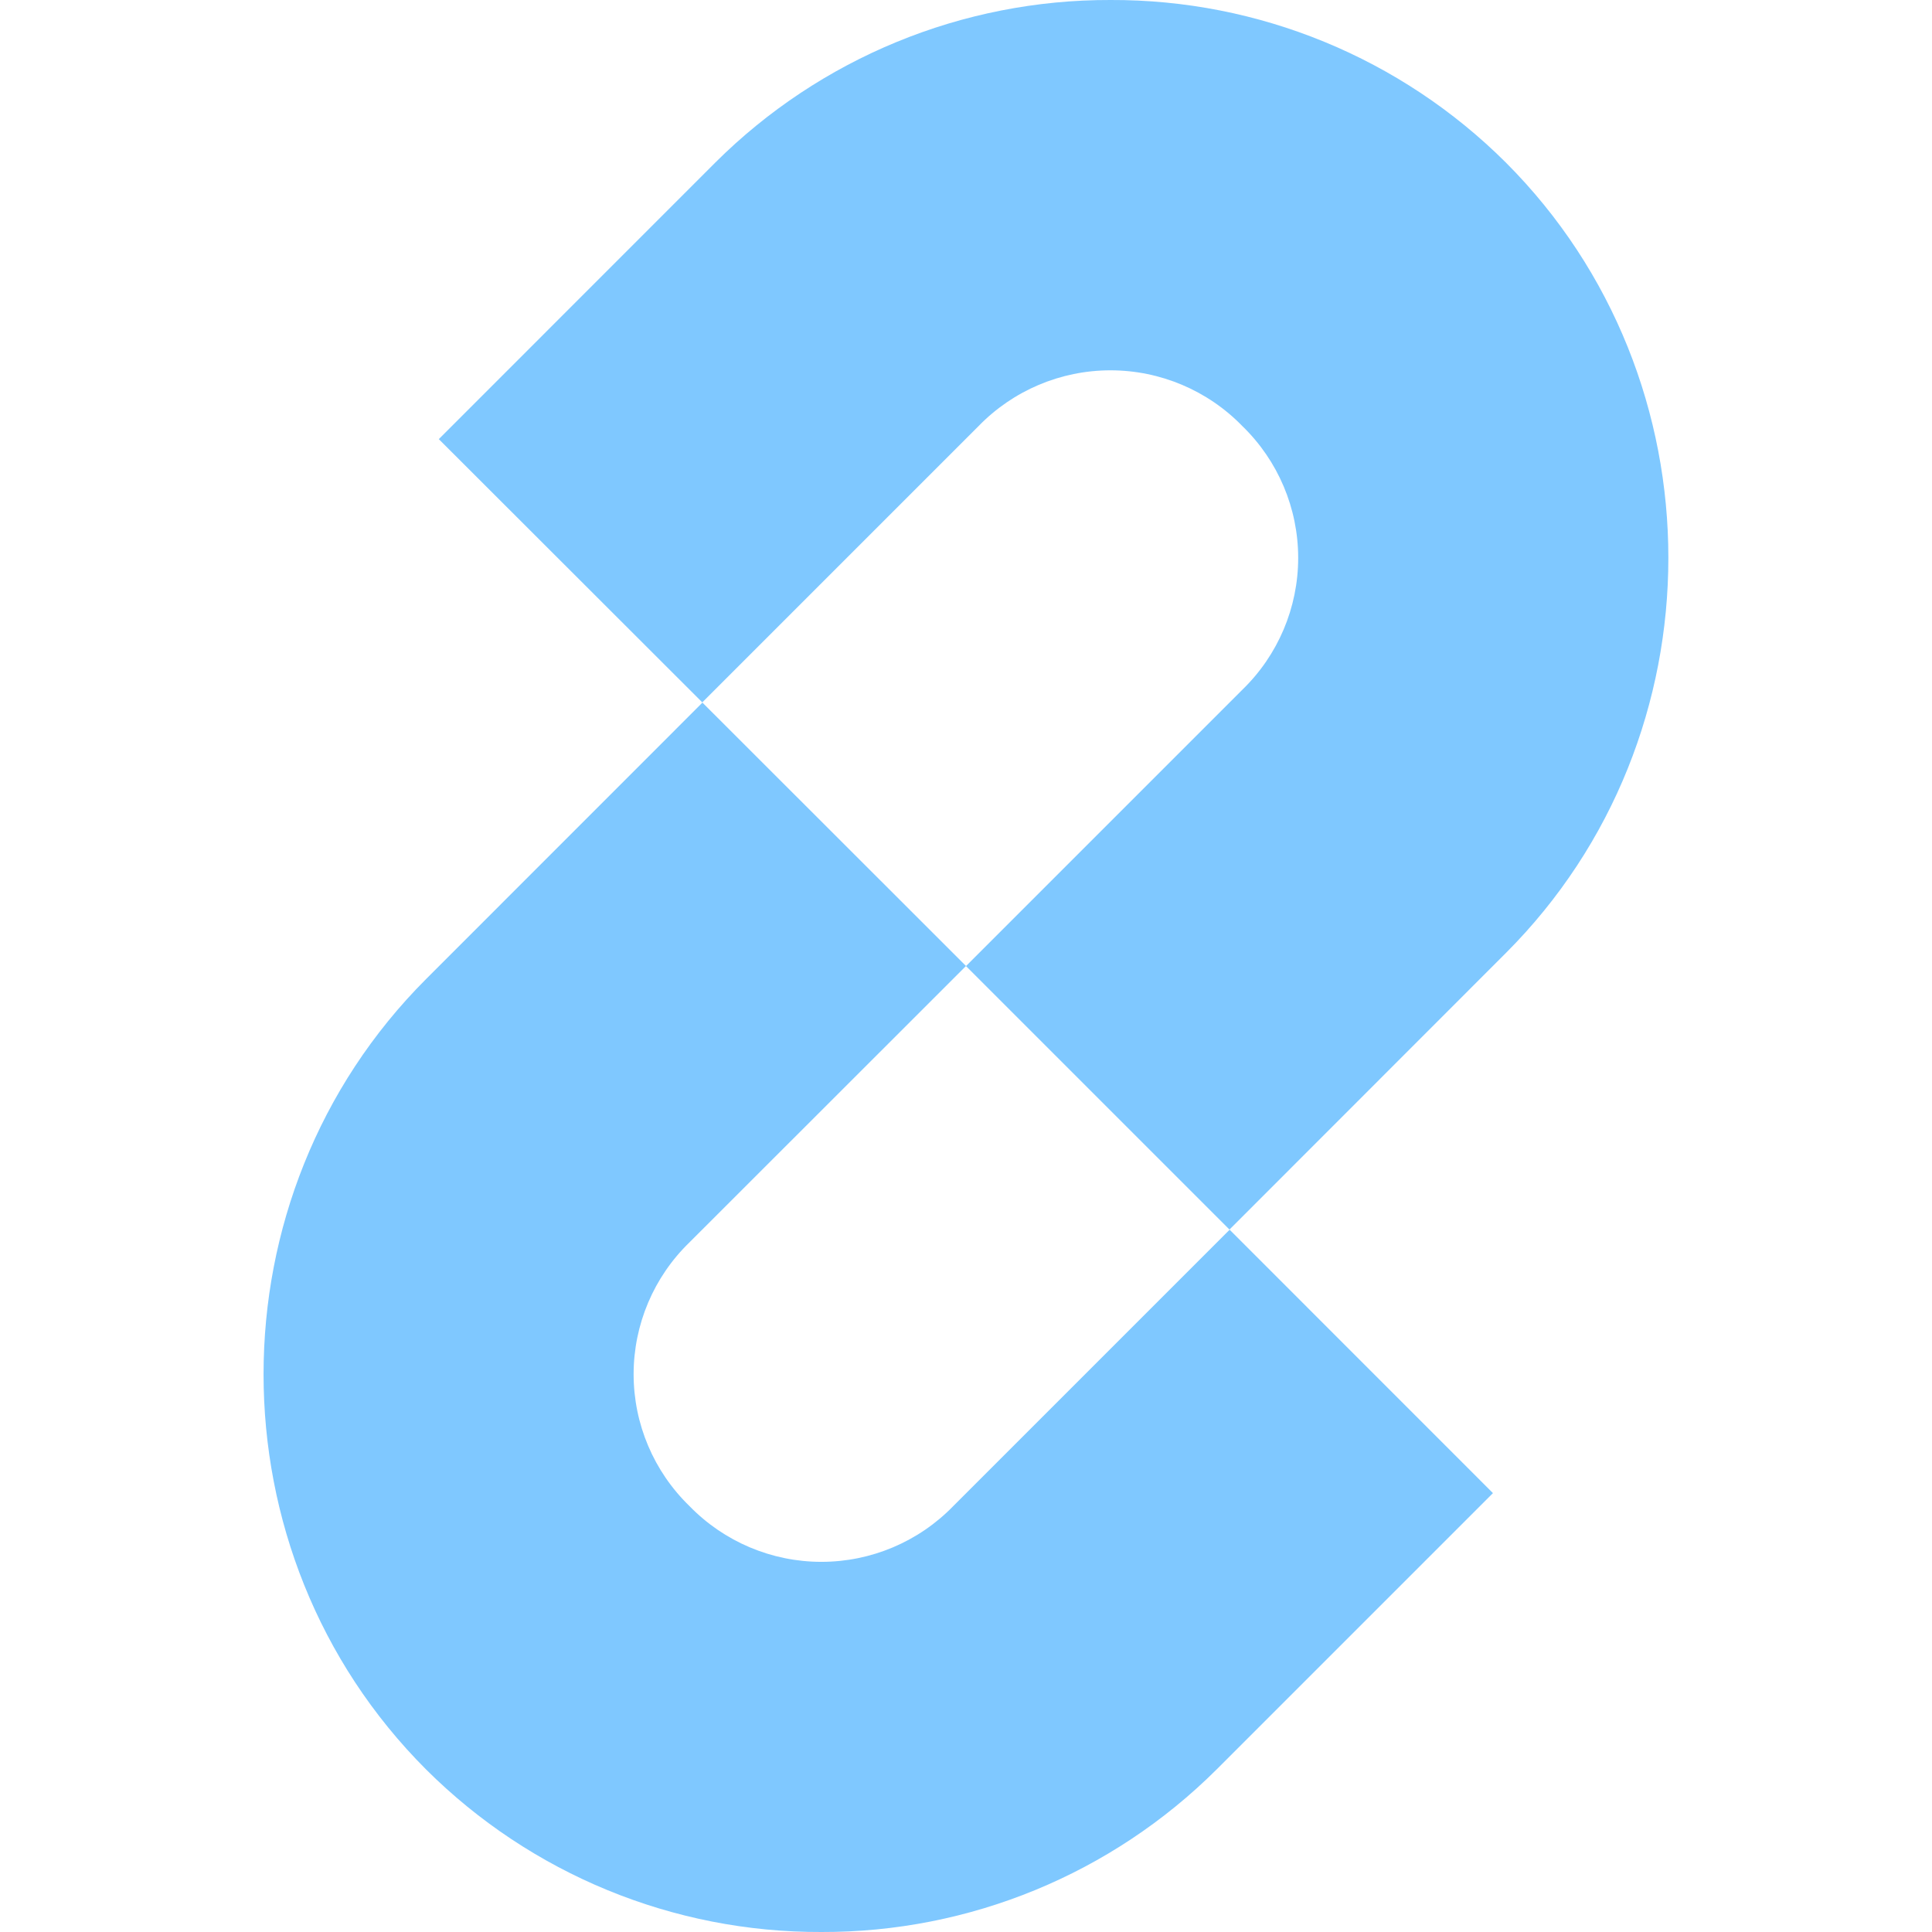
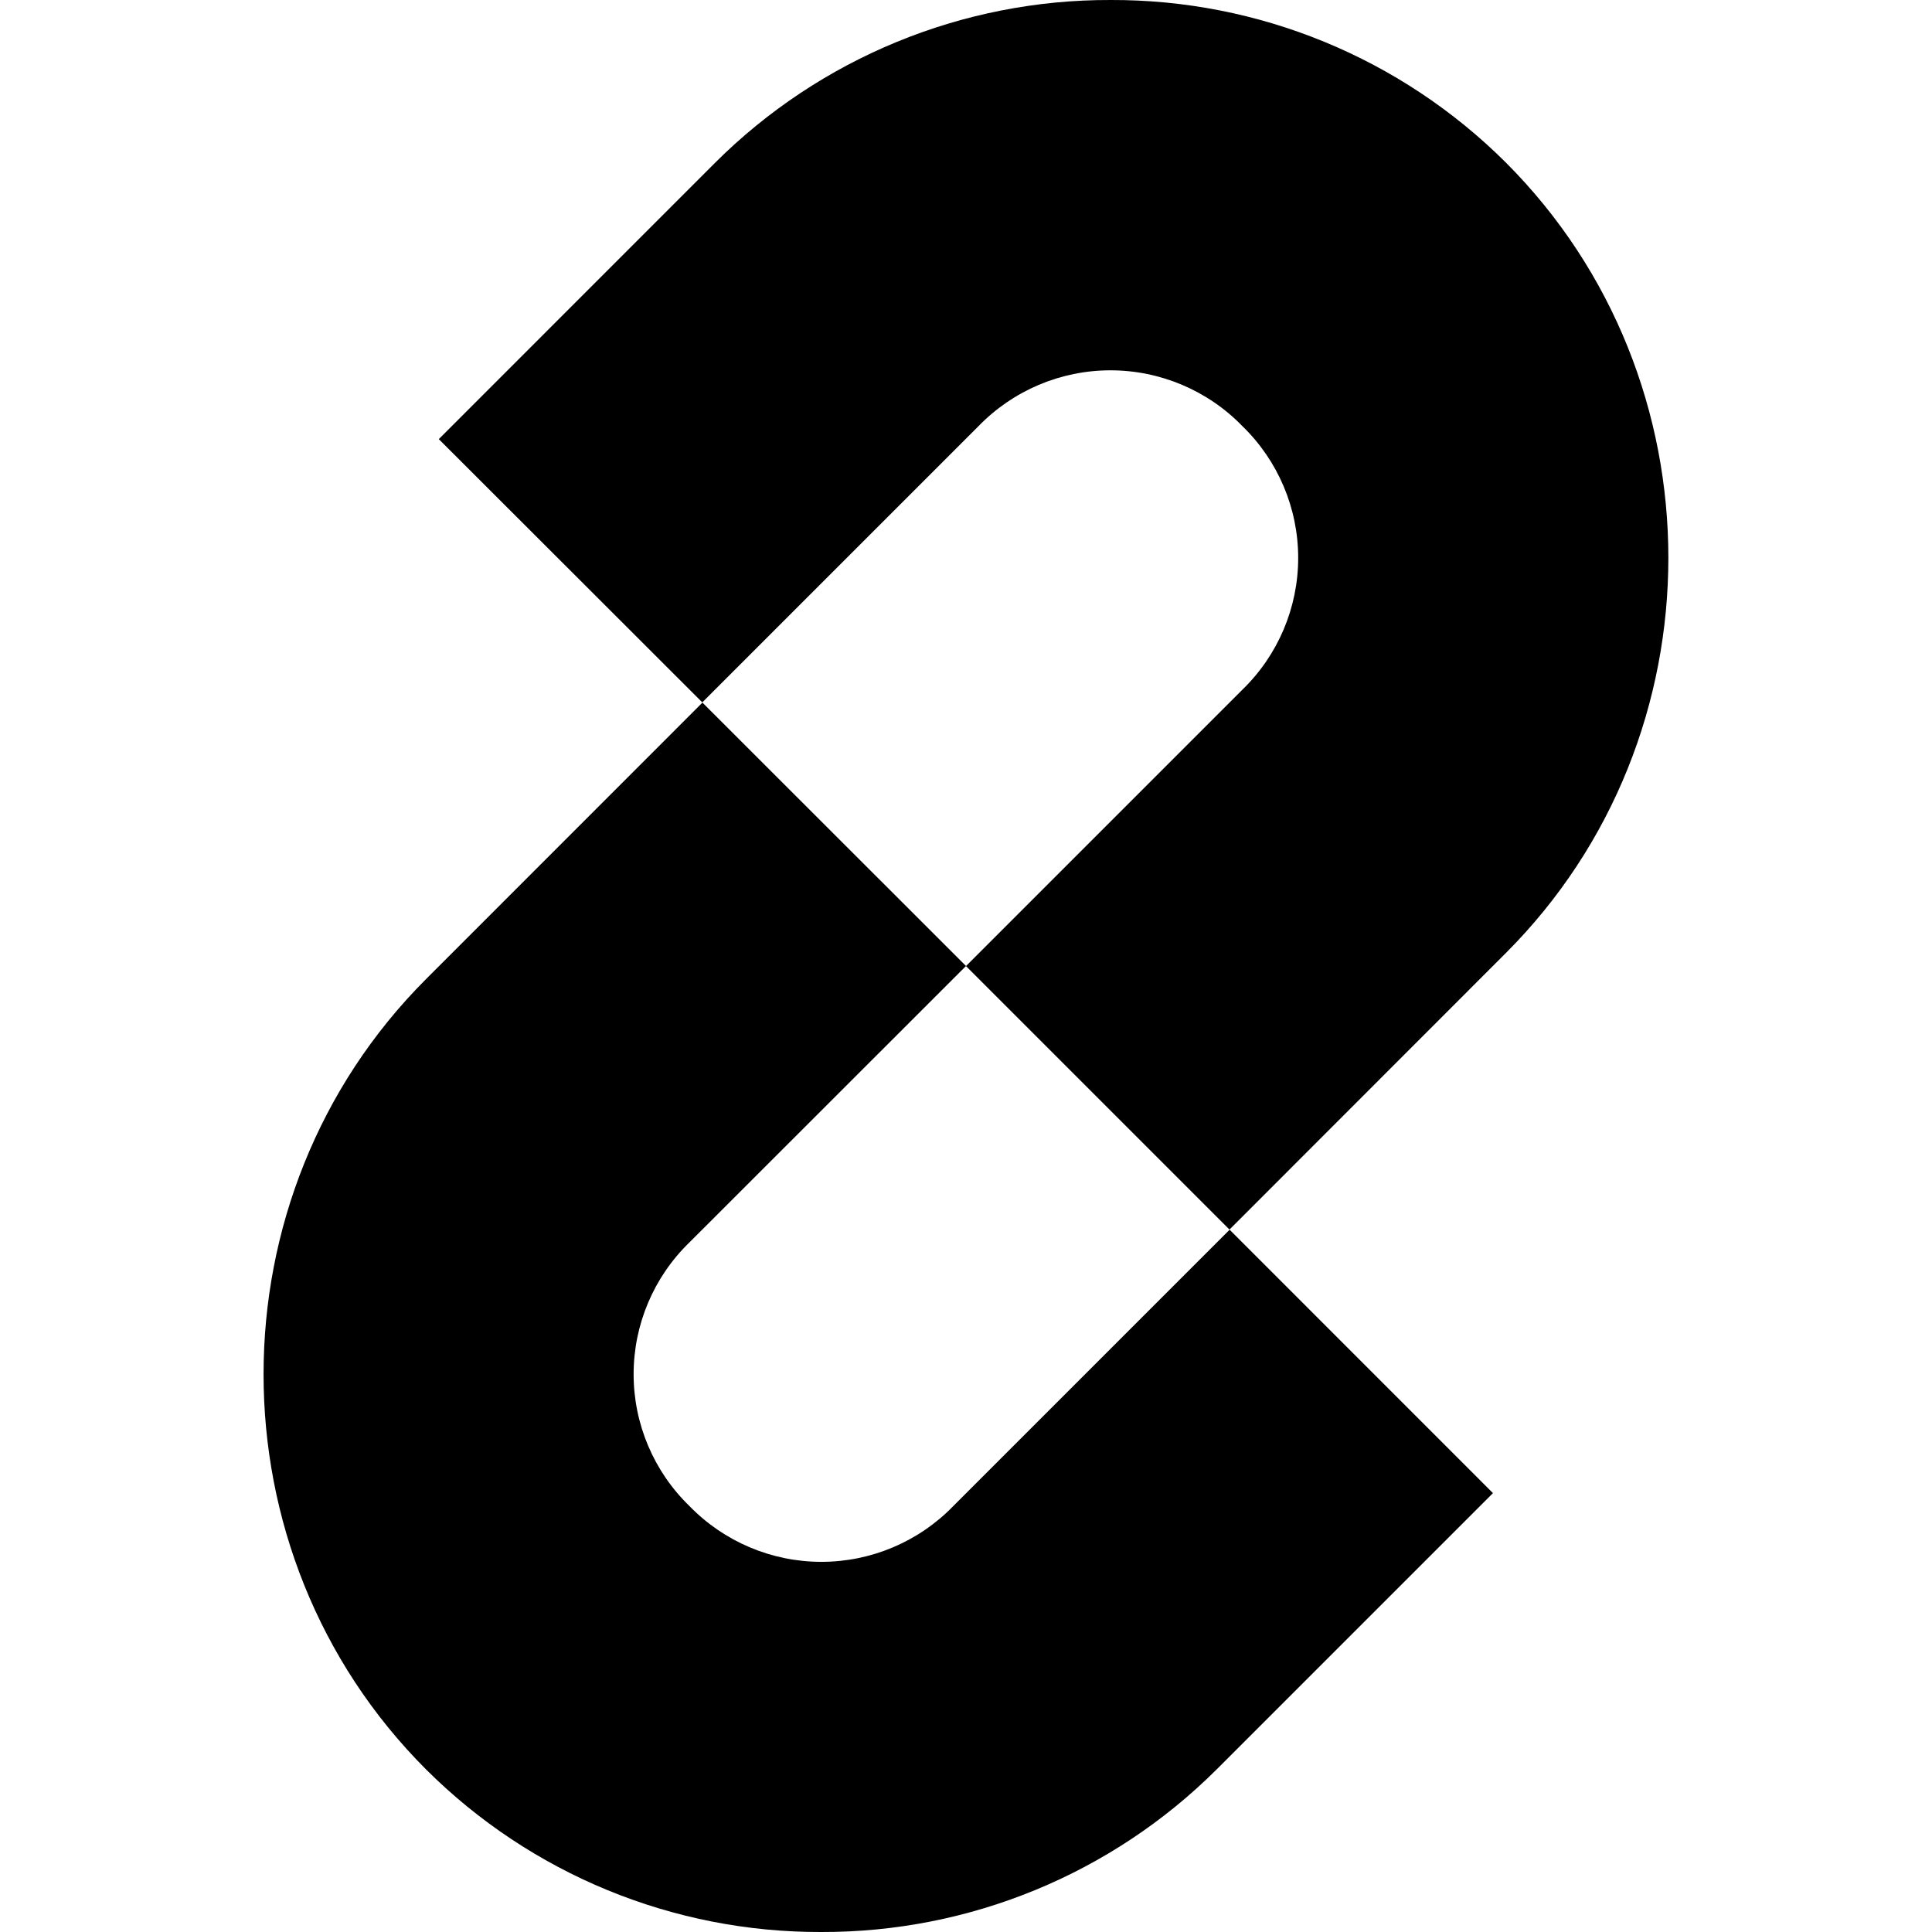
- <svg xmlns="http://www.w3.org/2000/svg" role="img" viewBox="0 0 24 24">
-   <path d="M13.796 0a6.93 6.93 0 0 0-4.91 2.019L5.451 5.455l3.273 3.27 3.432-3.432a2.284 2.284 0 0 1 3.277 0 2.28 2.28 0 0 1 0 3.275L12 12.001l3.273 3.273 3.433-3.435c2.692-2.692 2.692-7.127 0-9.82A6.92 6.92 0 0 0 13.796 0m-5.07 8.728-3.433 3.434c-2.692 2.693-2.692 7.126 0 9.819A6.92 6.92 0 0 0 10.203 24a6.93 6.93 0 0 0 4.911-2.02l3.432-3.432-3.271-3.272-3.433 3.433a2.284 2.284 0 0 1-3.277 0 2.28 2.28 0 0 1 0-3.276L12 12z" fill="#7FC8FF" />
+ <svg xmlns="http://www.w3.org/2000/svg" fill="currentColor" role="img" viewBox="0 0 24 24">
+   <path d="M13.796 0a6.93 6.93 0 0 0-4.91 2.019L5.451 5.455l3.273 3.27 3.432-3.432a2.284 2.284 0 0 1 3.277 0 2.28 2.28 0 0 1 0 3.275L12 12.001l3.273 3.273 3.433-3.435c2.692-2.692 2.692-7.127 0-9.82A6.92 6.92 0 0 0 13.796 0m-5.07 8.728-3.433 3.434c-2.692 2.693-2.692 7.126 0 9.819A6.92 6.92 0 0 0 10.203 24a6.93 6.93 0 0 0 4.911-2.02l3.432-3.432-3.271-3.272-3.433 3.433a2.284 2.284 0 0 1-3.277 0 2.28 2.28 0 0 1 0-3.276L12 12z" fill="currentColor" />
</svg>
